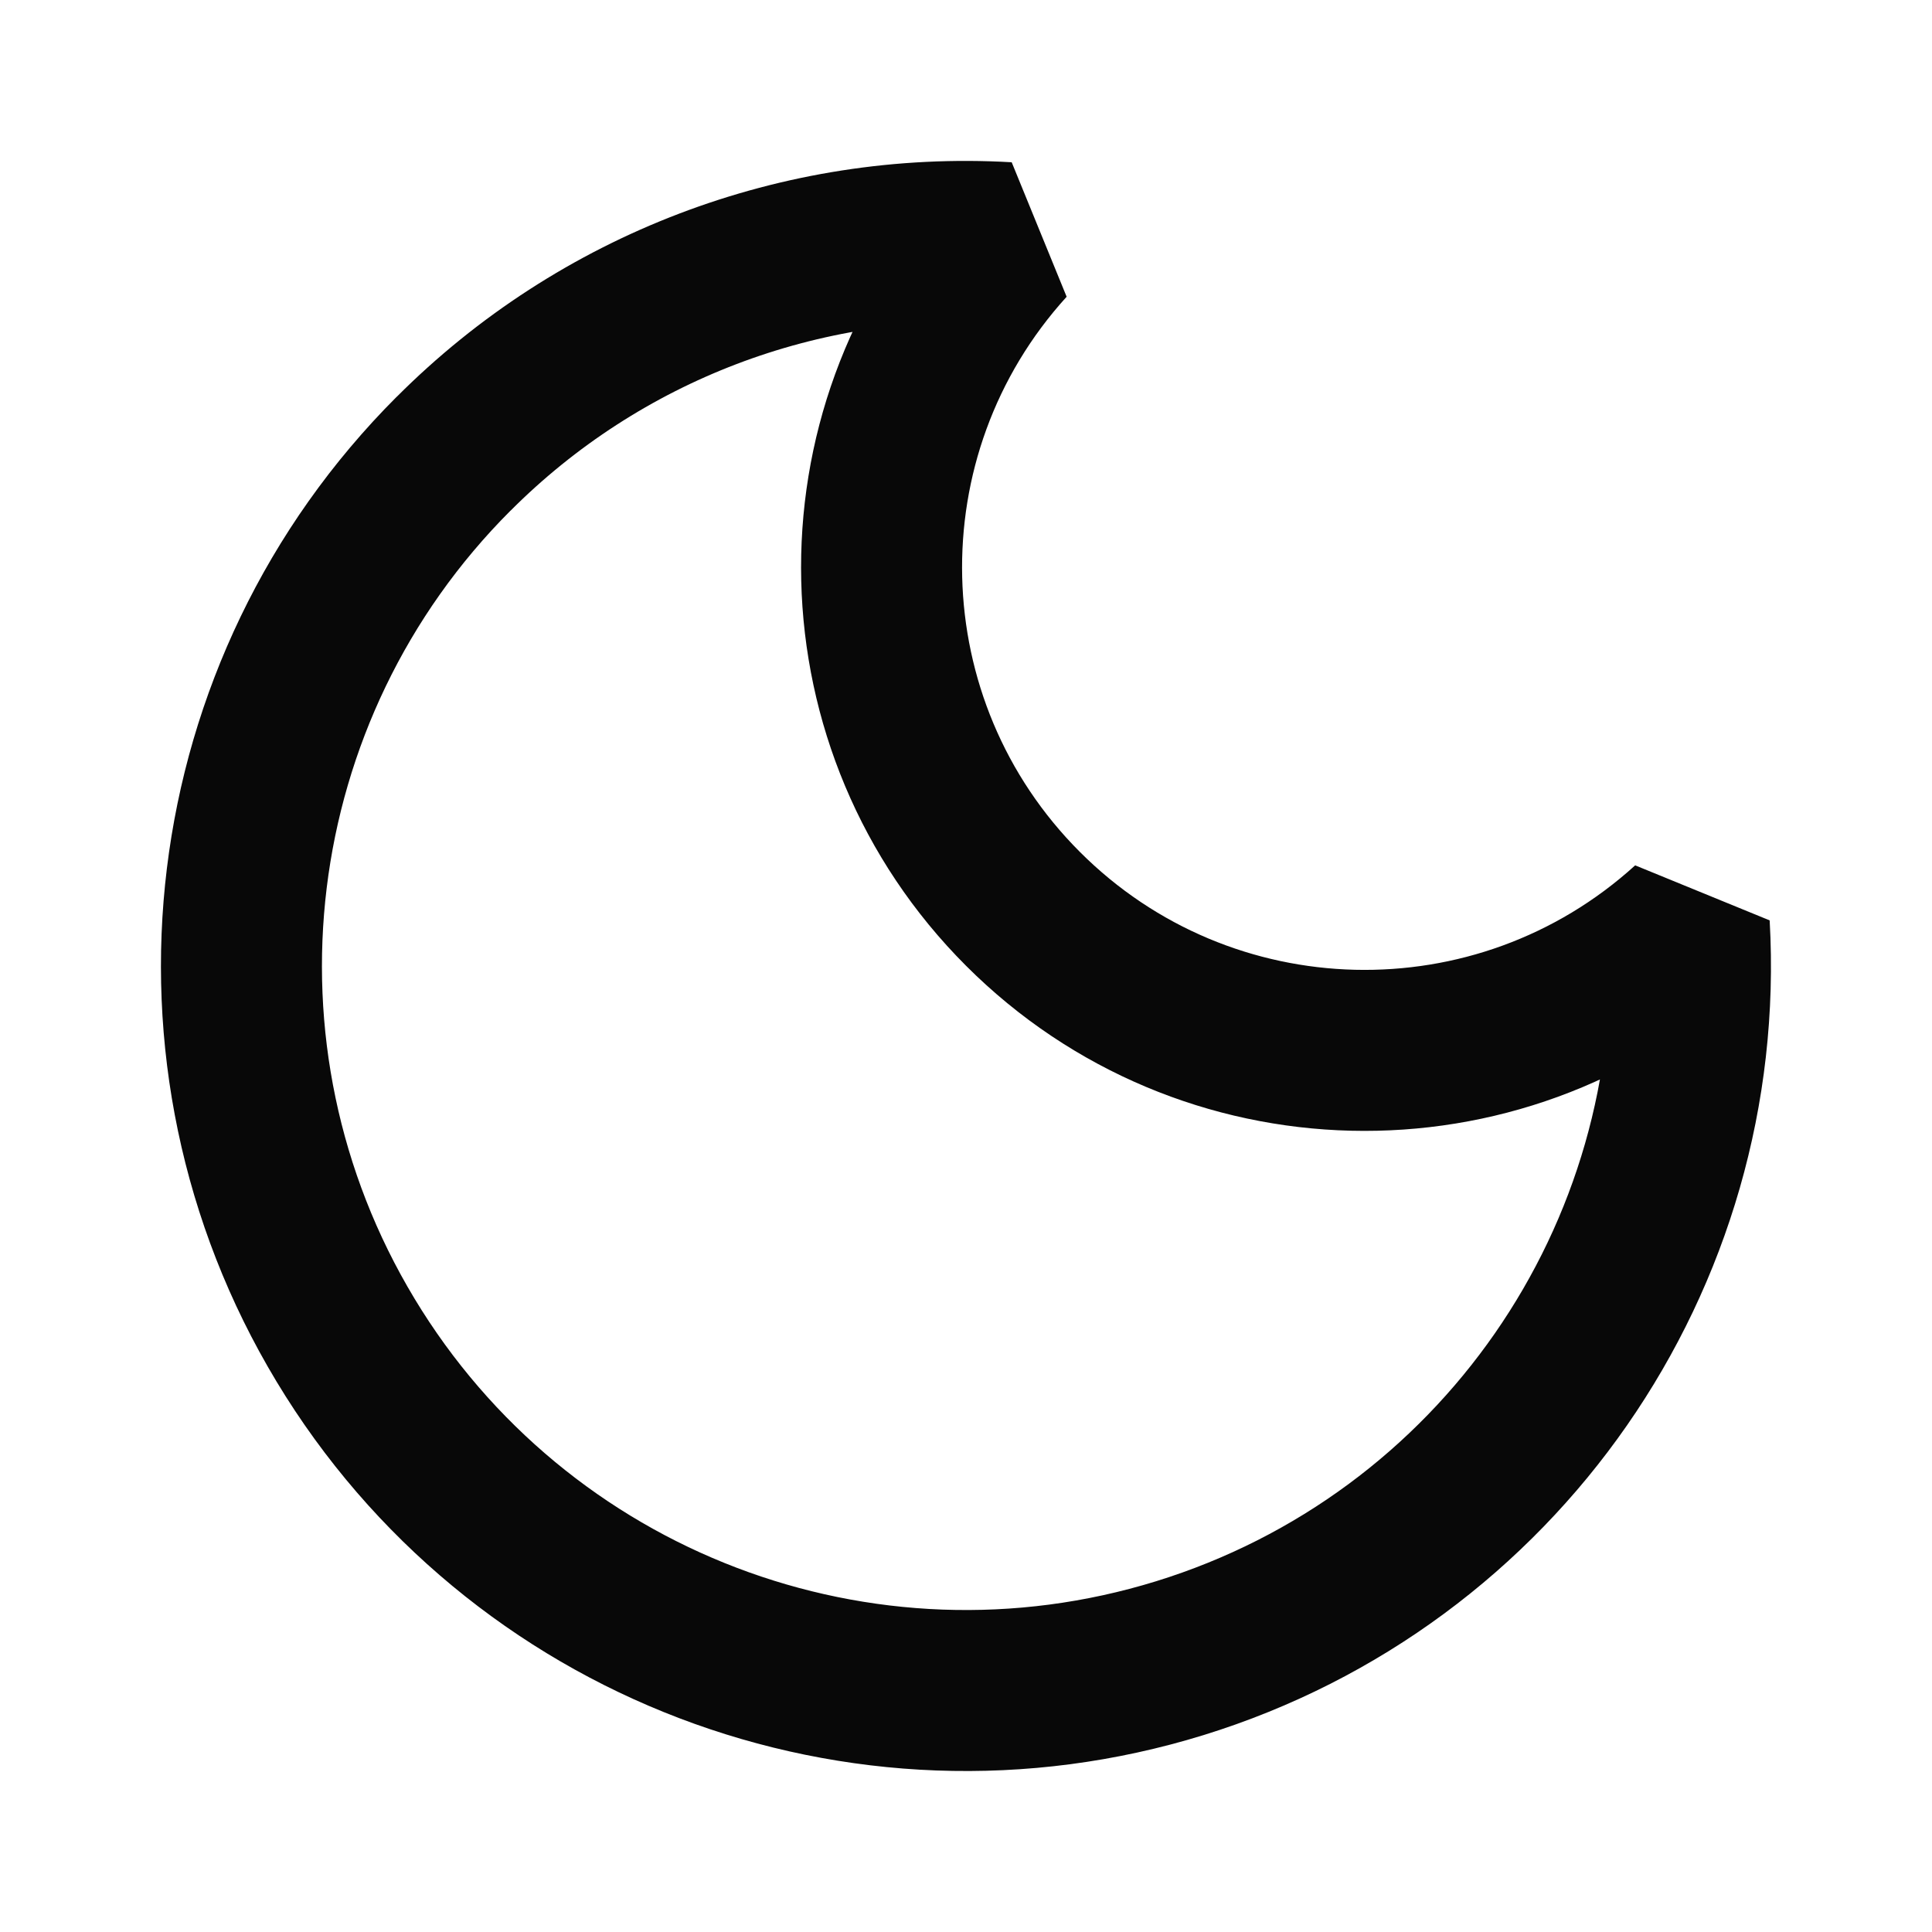
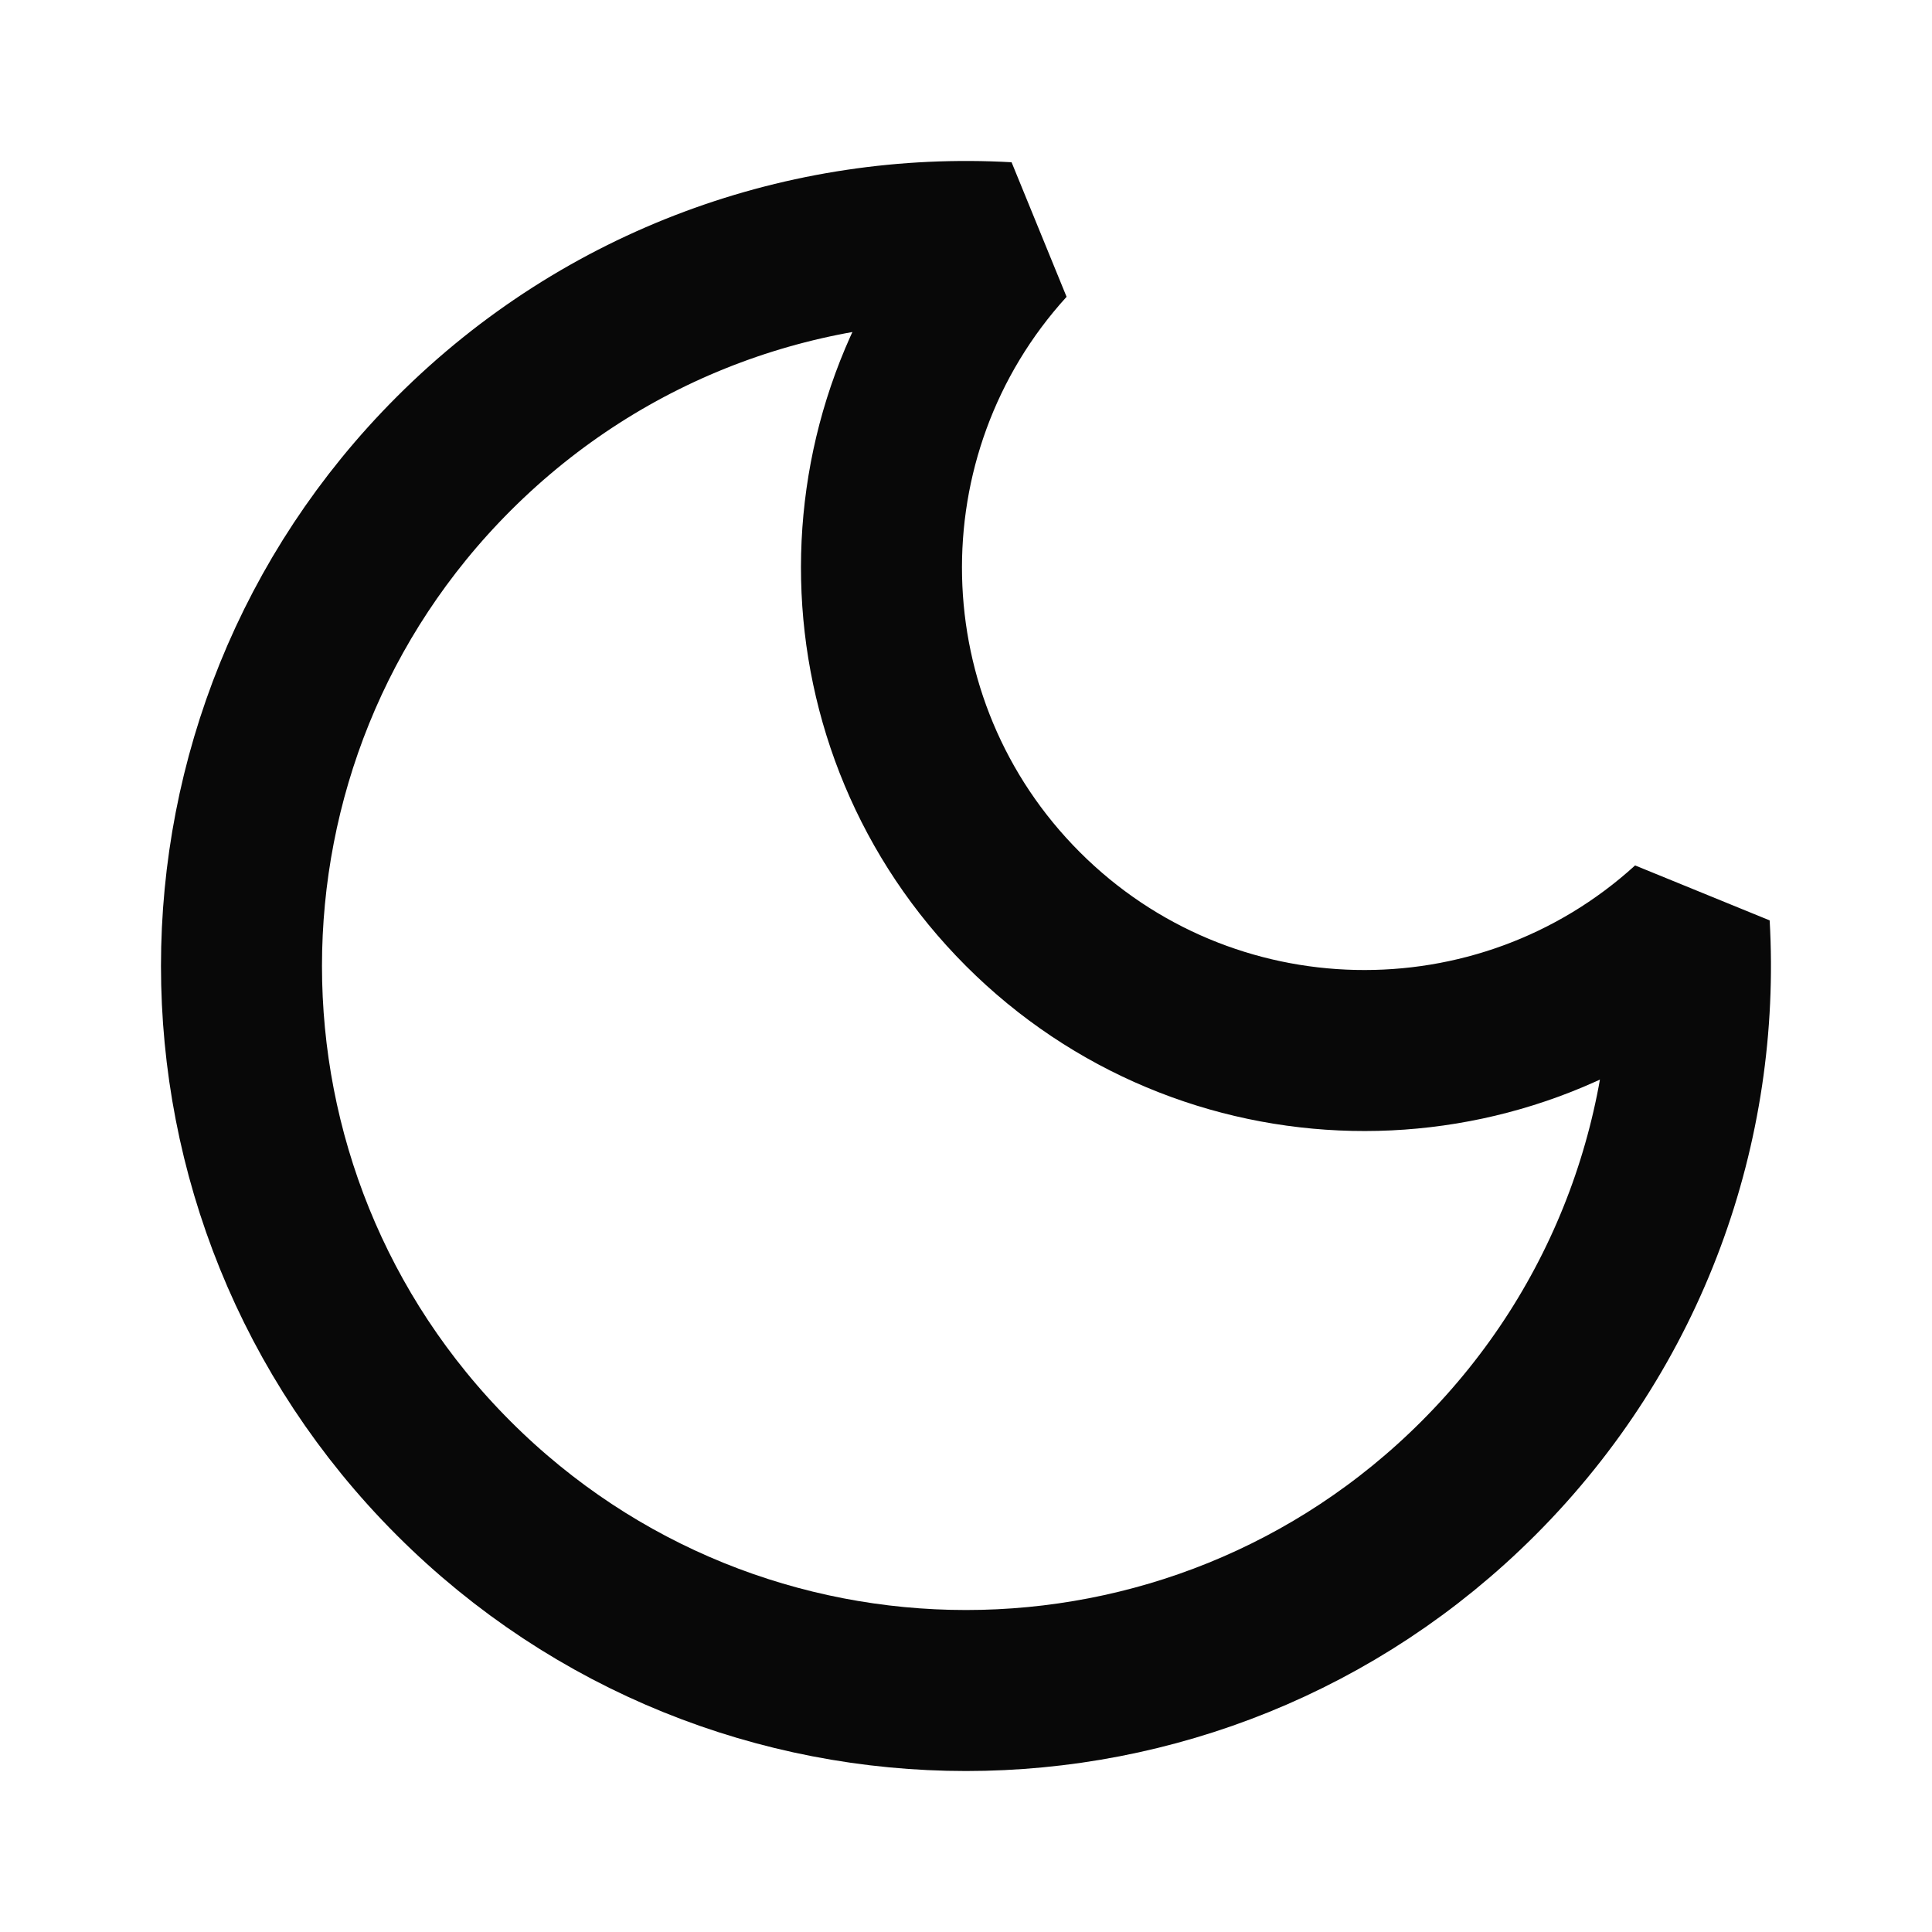
- <svg xmlns="http://www.w3.org/2000/svg" width="24" height="24" fill="none" viewBox="0 0 24 24">
-   <path stroke="#080808" stroke-linejoin="bevel" stroke-width="2" d="M5.636 5.636a8.98 8.98 0 0 1 6.874-2.622 6 6 0 0 0 8.475 8.476 9 9 0 1 1-15.35-5.854Z" />
+ <svg xmlns="http://www.w3.org/2000/svg" preserveAspectRatio="none" overflow="visible" style="display: block;" width="24" height="24" viewBox="0 0 24 24" fill="none">
+   <g id="Variant=Night">
+     <path id="Subtract" d="M5.636 5.636C7.523 3.749 10.04 2.875 12.51 3.014C10.366 5.369 10.432 9.017 12.707 11.293C14.982 13.568 18.631 13.634 20.985 11.49C21.125 13.96 20.251 16.477 18.364 18.364C14.849 21.879 9.151 21.879 5.636 18.364C2.121 14.849 2.121 9.151 5.636 5.636Z" stroke-width="2" stroke-linejoin="bevel" stroke="#080808" />
+   </g>
</svg>
